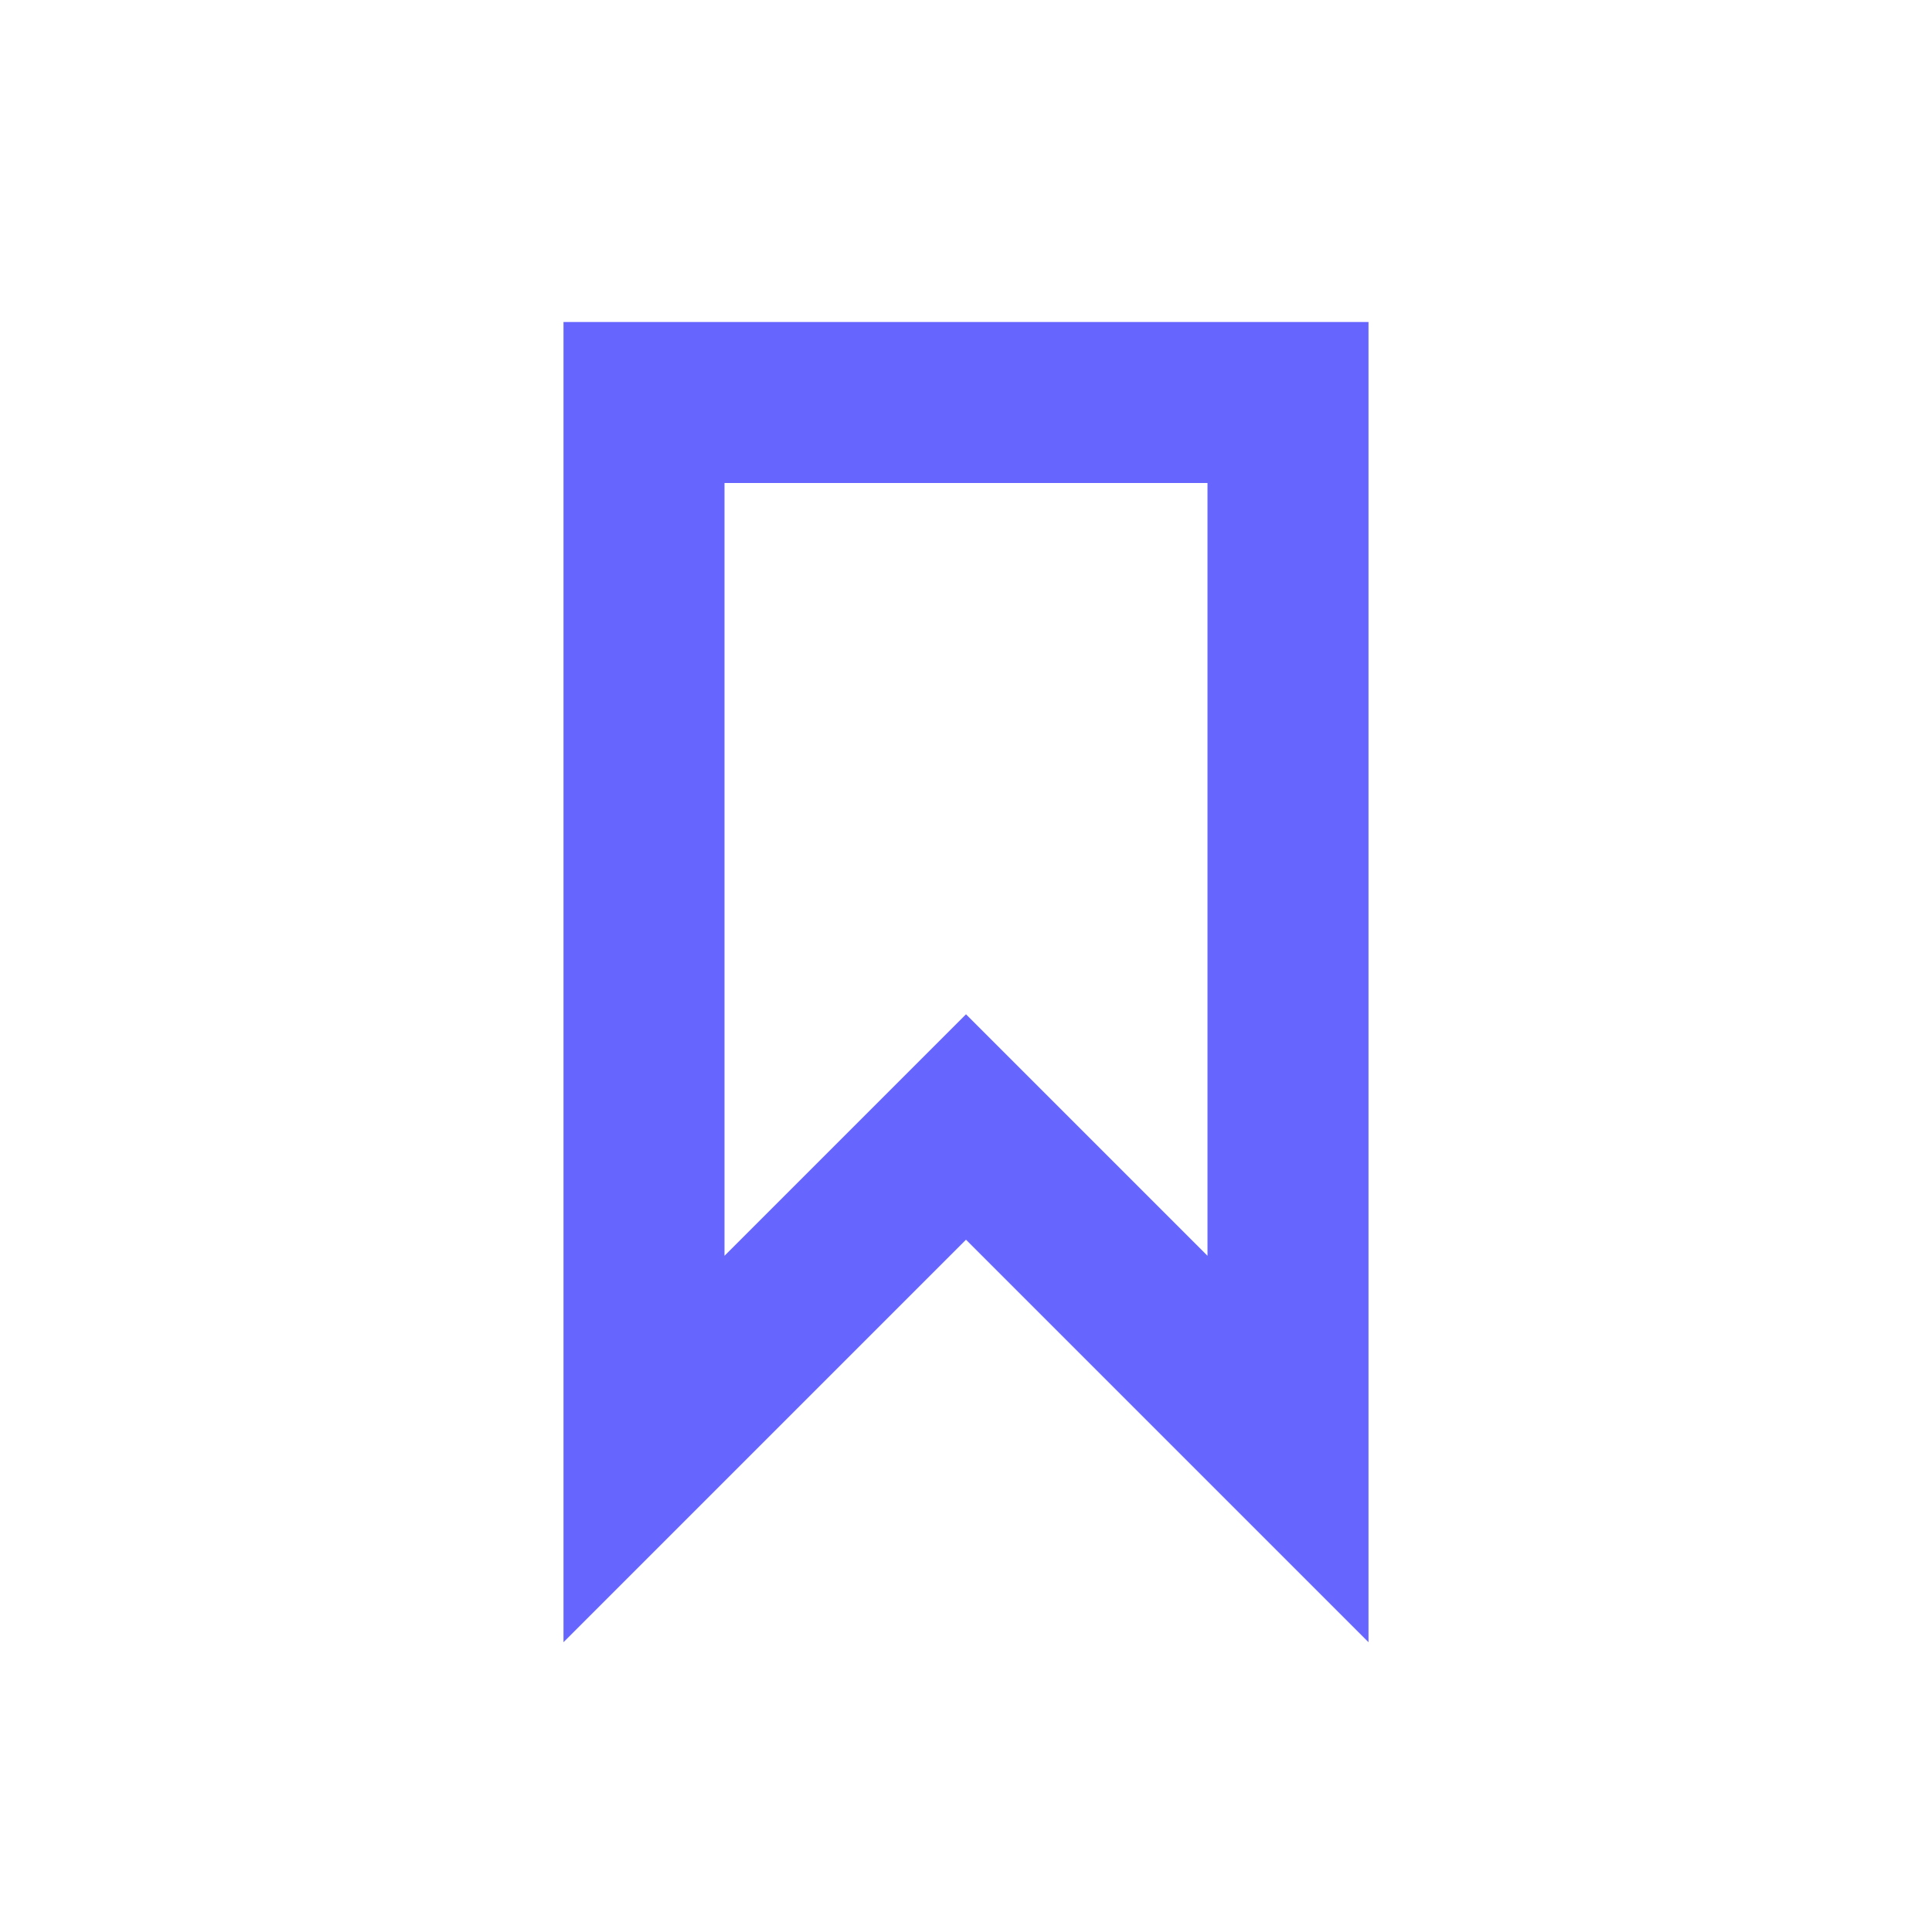
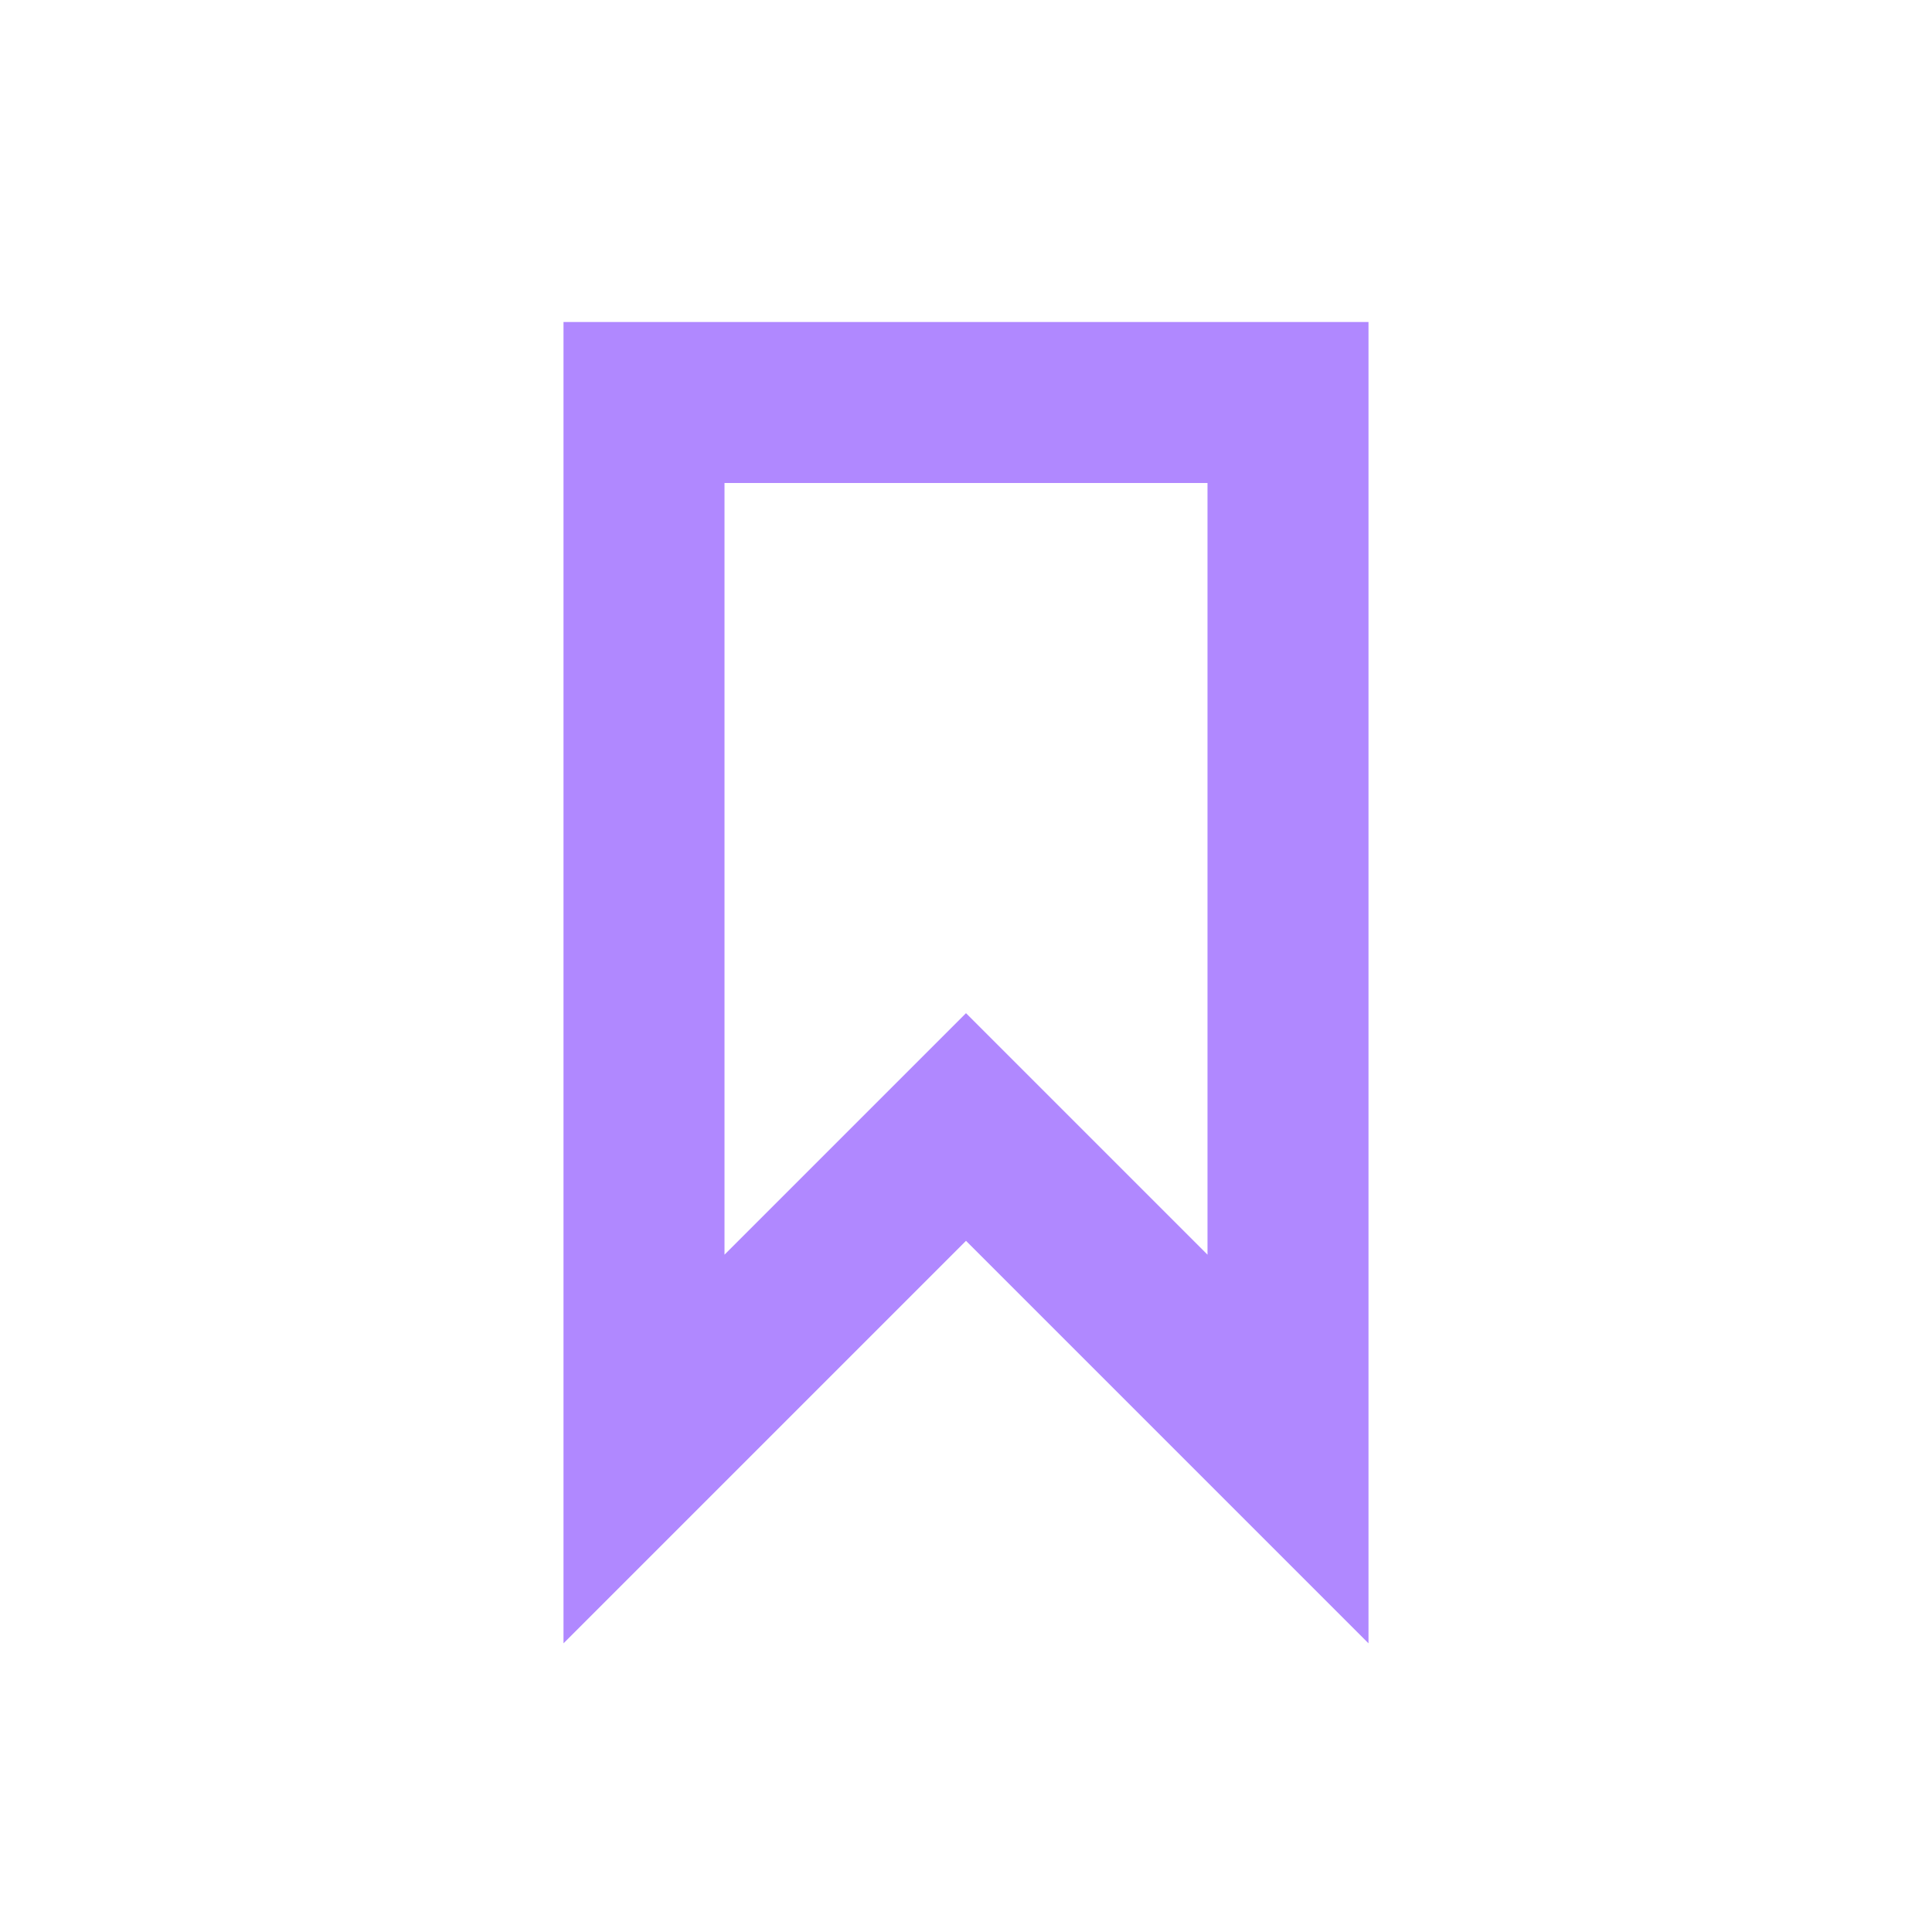
- <svg xmlns="http://www.w3.org/2000/svg" version="1.1" id="svg11" x="0px" y="0px" viewBox="0 0 24 24" style="enable-background:new 0 0 24 24;" xml:space="preserve">
-   <defs id="defs12" />
-   <style type="text/css" id="style2">
- 	.st0{fill:#2EA1FF;}
- 	.st1{fill:none;}
- </style>
-   <g id="Artboard">
+ <svg xmlns="http://www.w3.org/2000/svg" width="24px" height="24px" viewBox="0 0 24 24" version="1.1">
+   <g id="Artboard" stroke="none" stroke-width="1" fill="none" fill-rule="evenodd">
    <g id="ic-label-liliac" transform="translate(2, 2)">
-       <g id="Group_8996" transform="translate(5, 2)">
-         <path id="Path_18961" class="st0" d="M10,16.4l-5-5l-5,5V0h10V16.4z M5,8.6l3,3V2H2v9.6L5,8.6z" style="fill:#6666ff;fill-opacity:1" />
+       <g id="Group_8996" transform="translate(5, 2)" fill="#B088FF" fill-rule="nonzero">
+         <path d="M10,16.414 L5,11.414 L0,16.414 L0,0 L10,0 L10,16.414 Z M5,8.586 L8,11.586 L8,2 L2,2 L2,11.586 L5,8.586 Z" id="Path_18961" />
      </g>
-       <polygon id="Rectangle_4641" class="st1" points="0,0 20,0 20,20 0,20   " />
+       <polygon id="Rectangle_4641" points="0 0 20 0 20 20 0 20" />
    </g>
  </g>
</svg>
